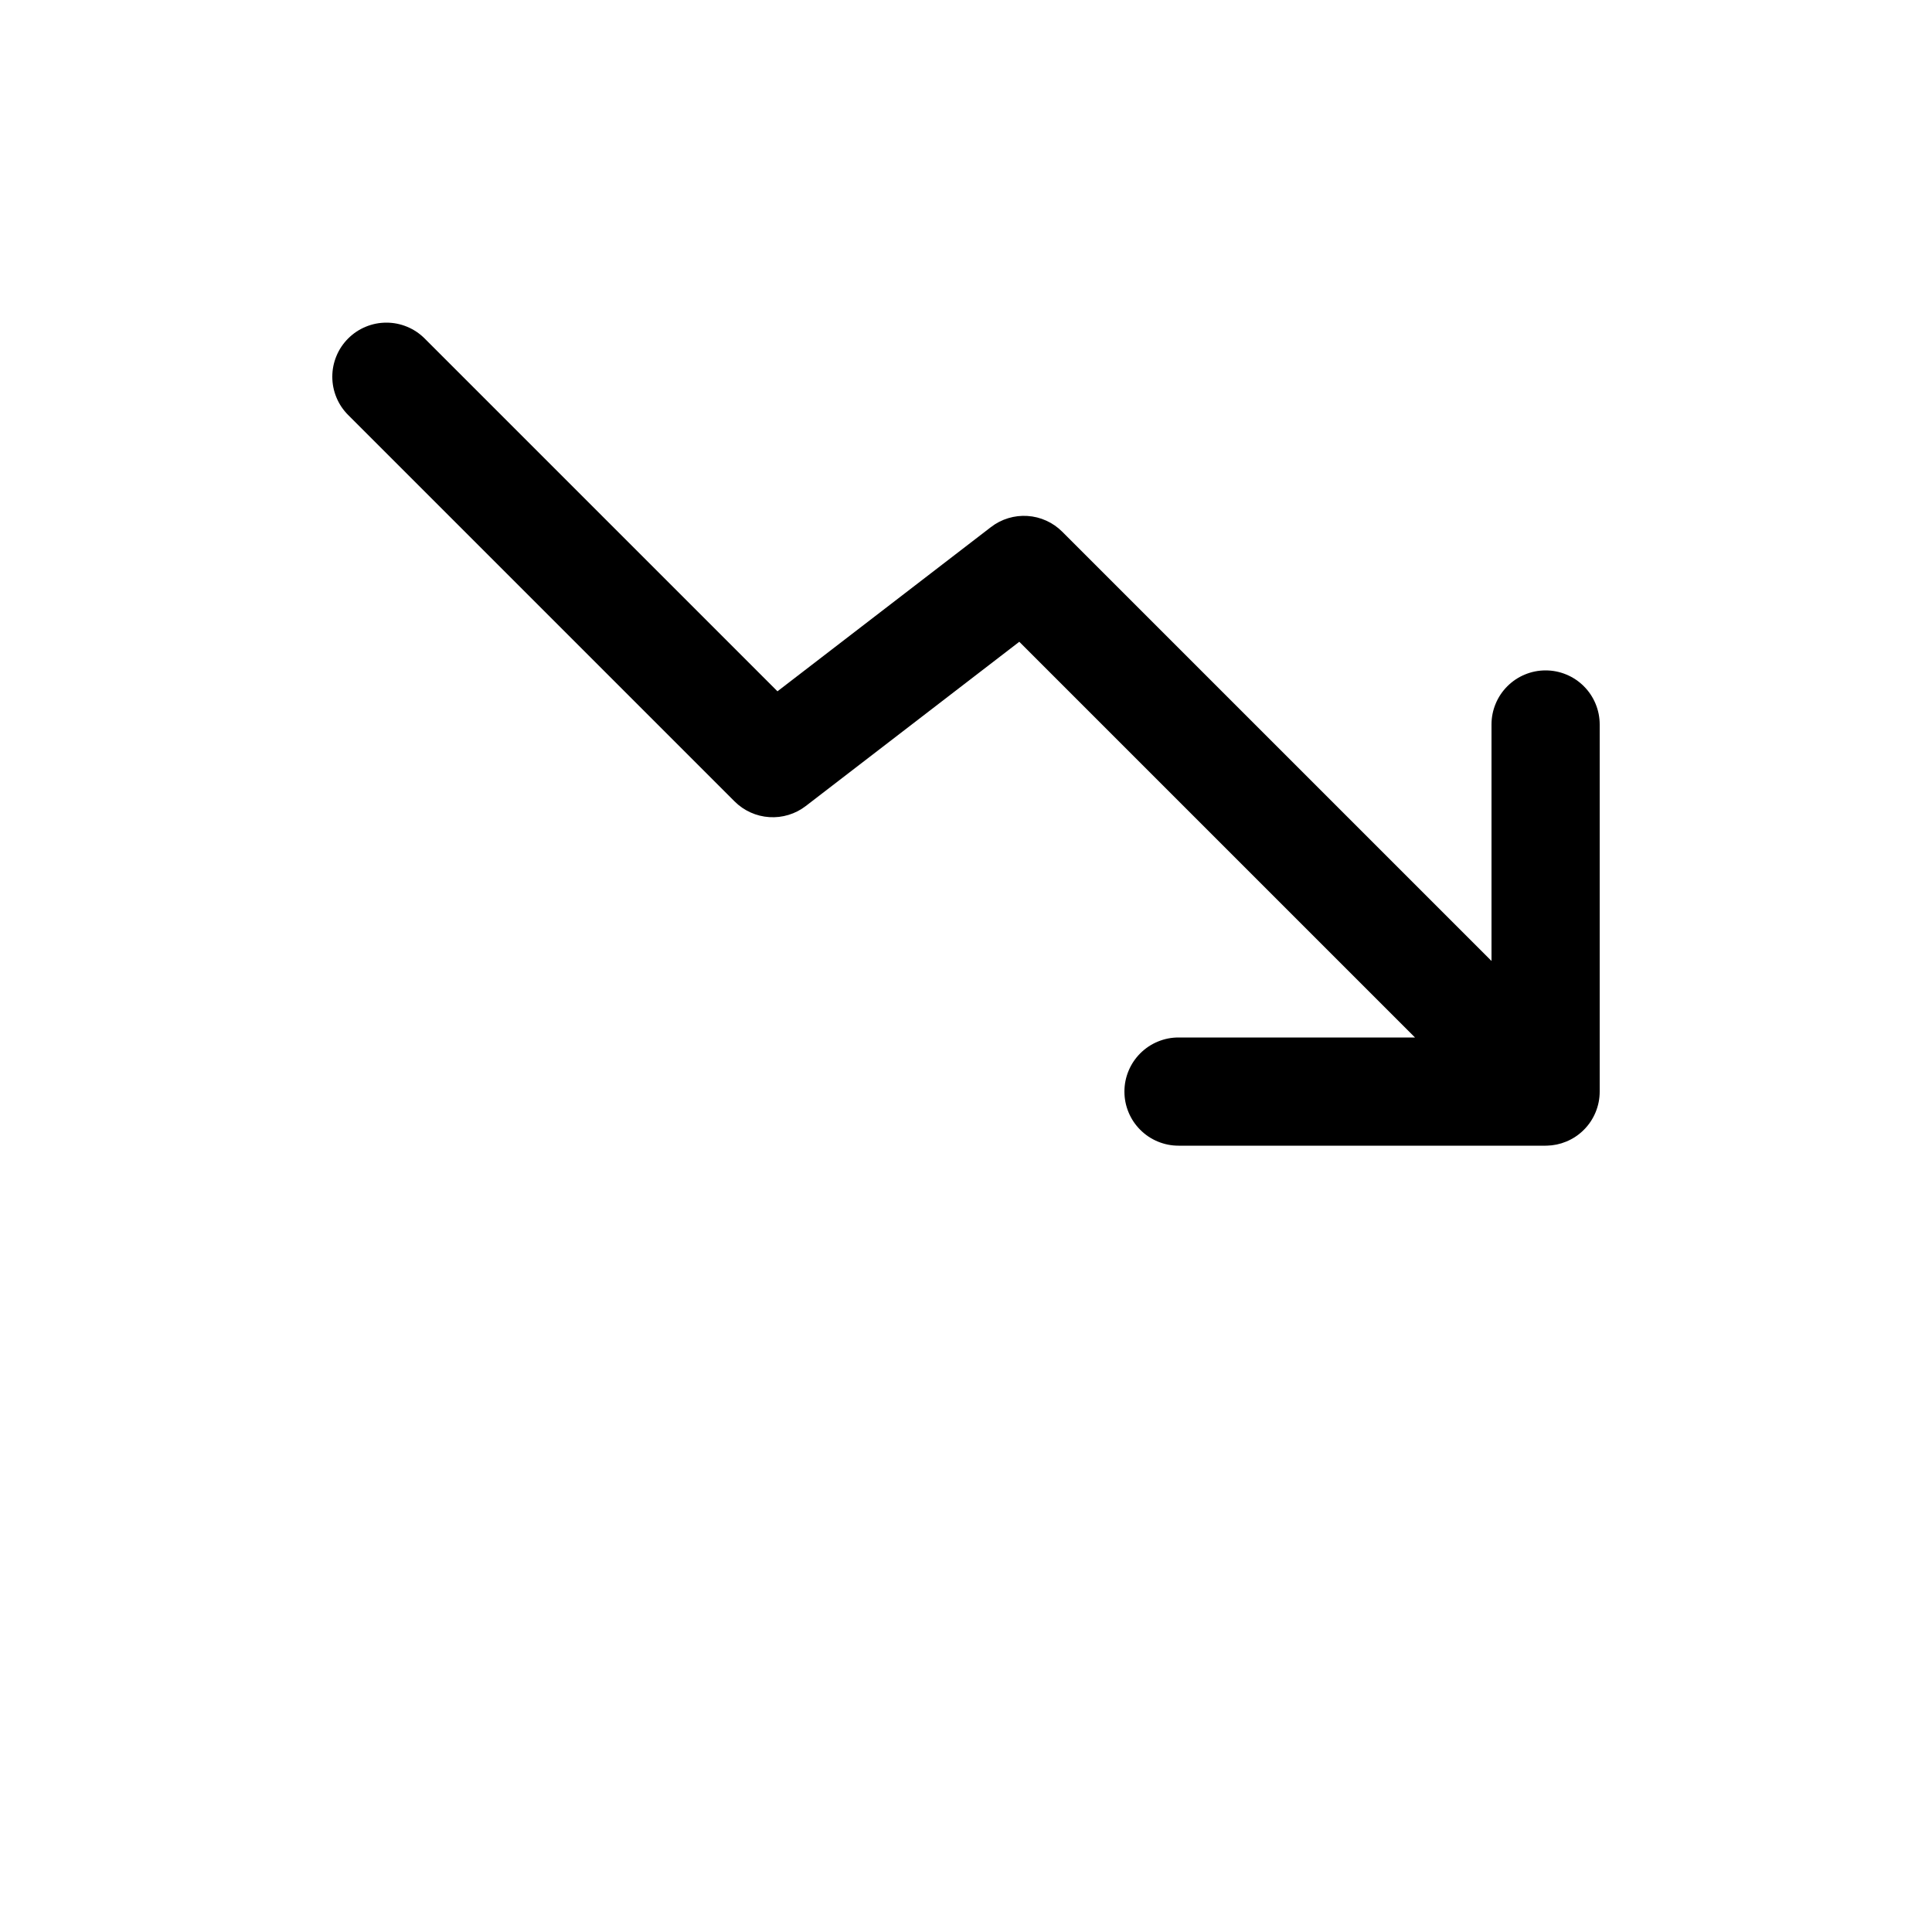
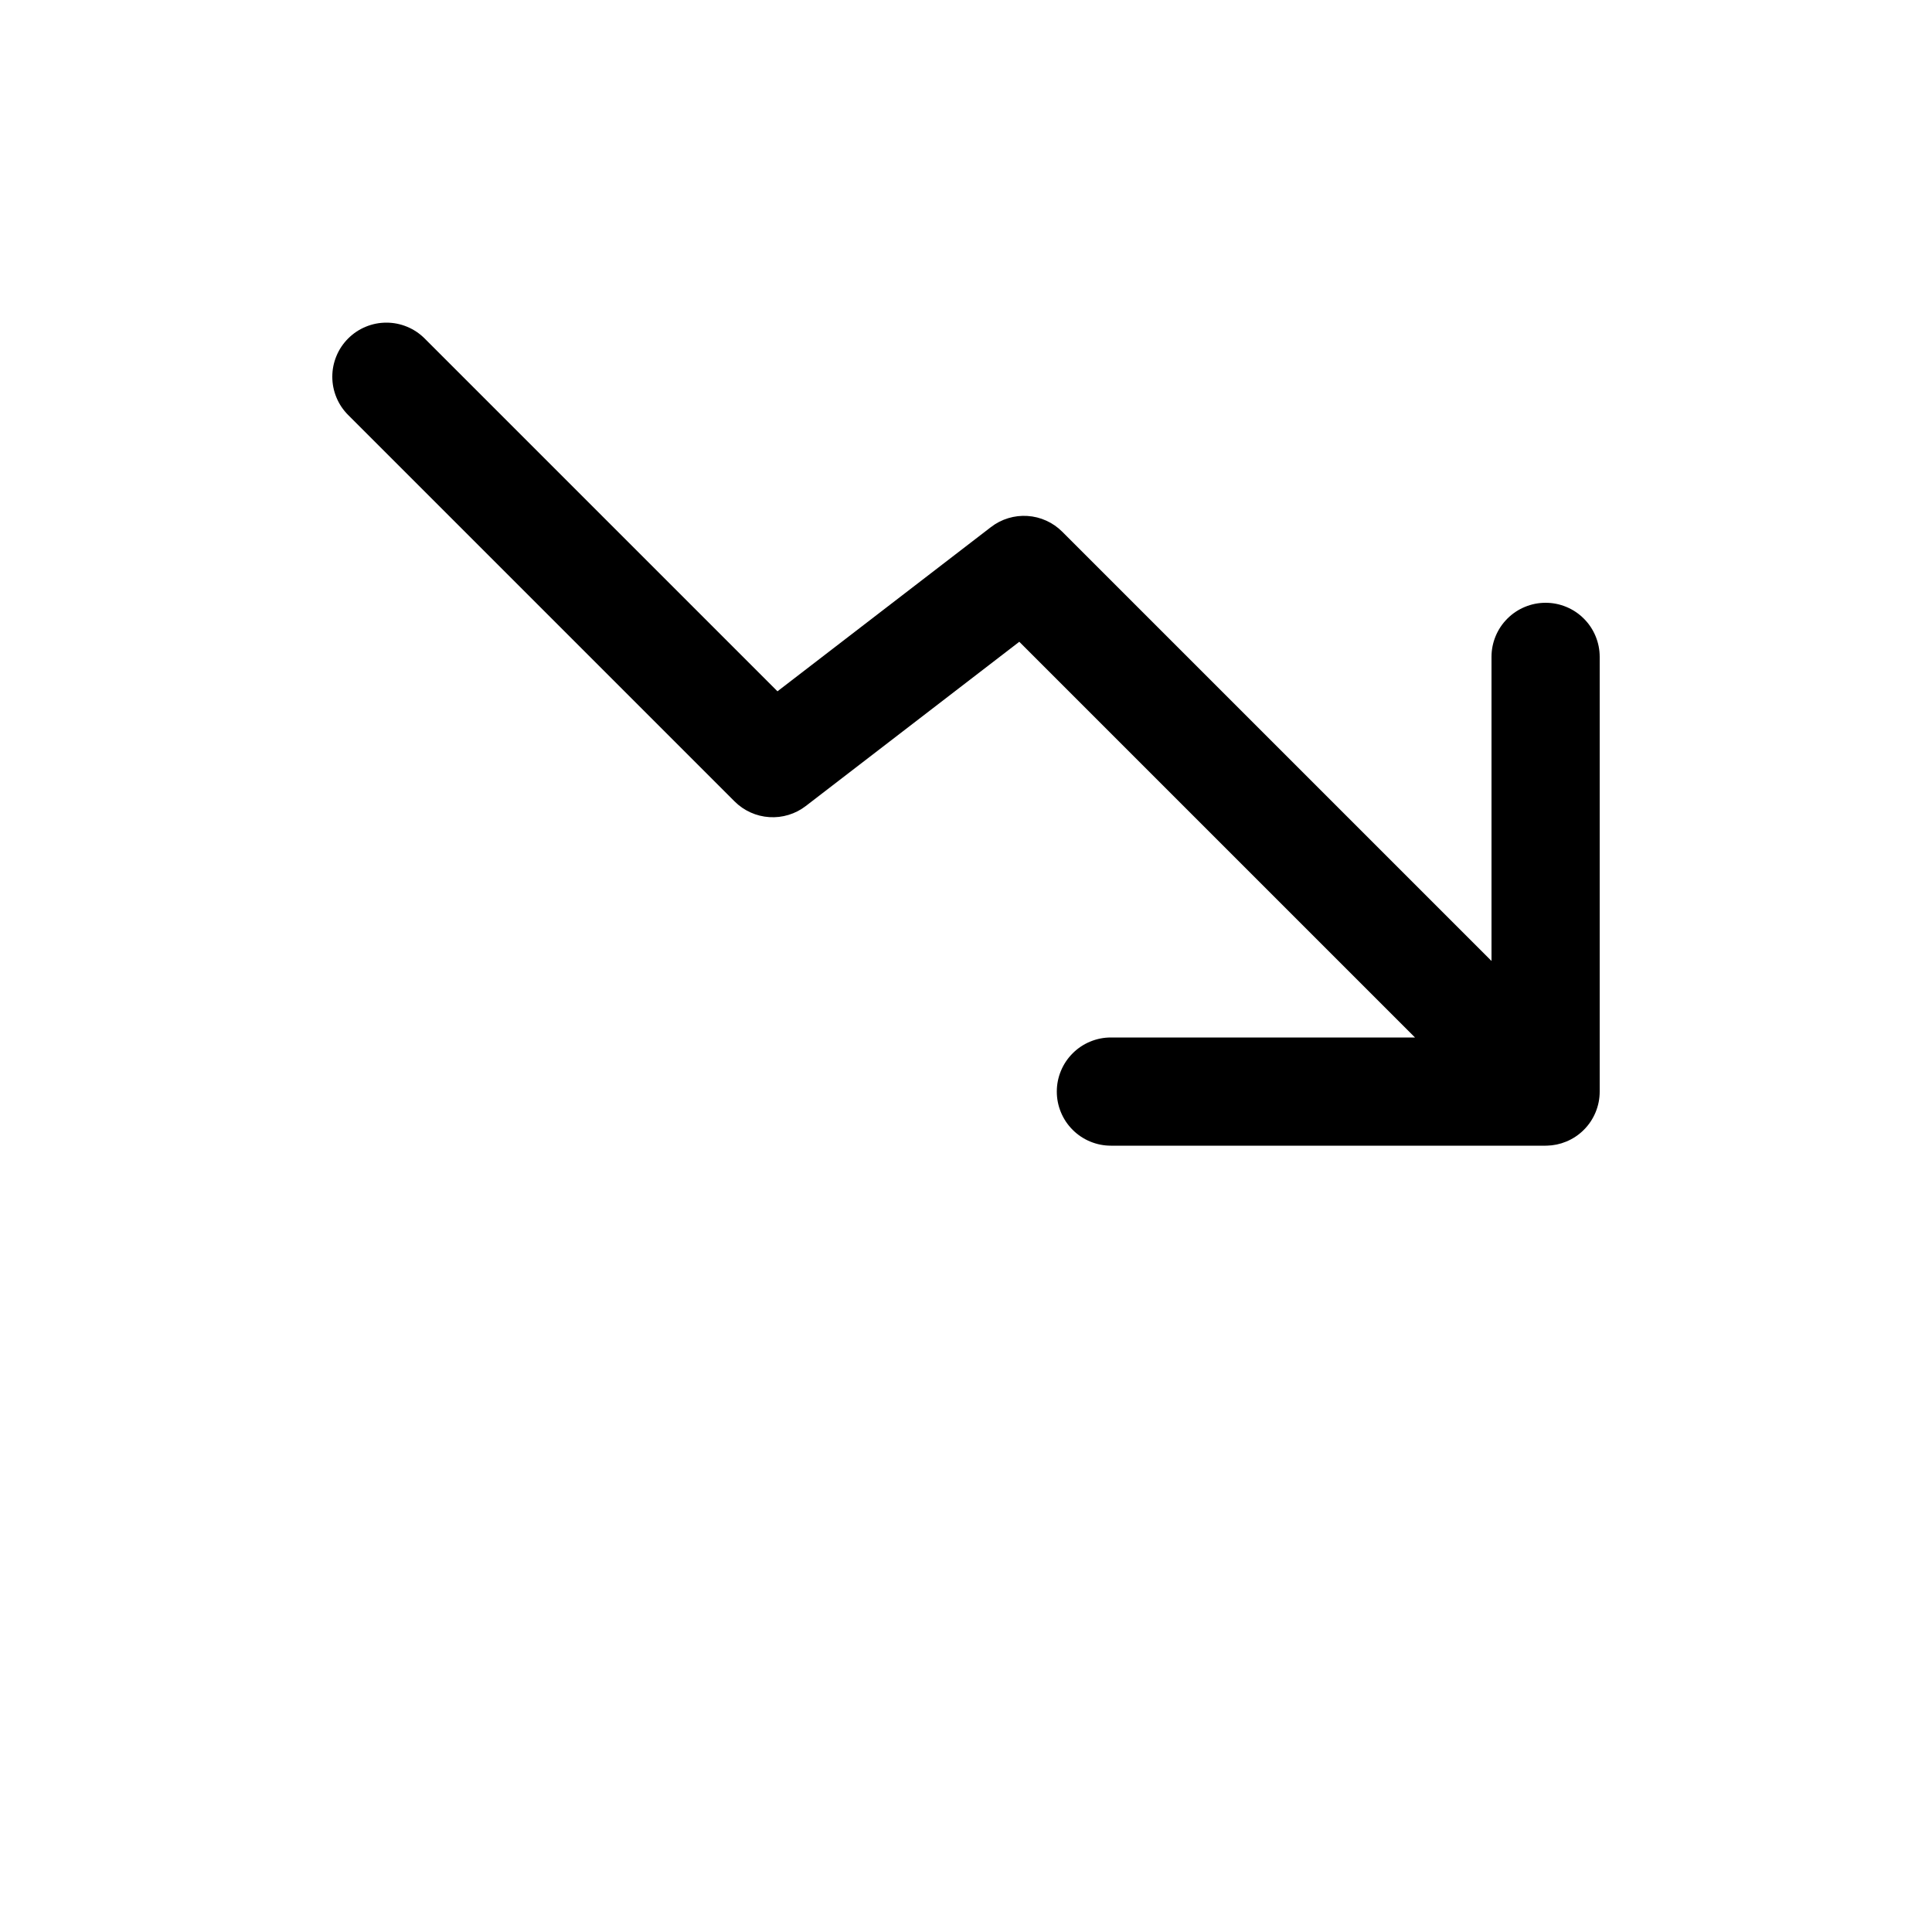
<svg xmlns="http://www.w3.org/2000/svg" viewBox="0 0 1000 1000">
-   <path d="M219.799 175.201 402.415 357.817 512.928 272.807Q516.97 269.698 521.848 268.213Q526.726 266.728 531.815 267.059Q536.903 267.389 541.548 269.492Q546.193 271.595 549.799 275.201L772.0 497.402V375.0Q772 369.43 774.131 364.285Q776.263 359.139 780.201 355.201Q784.139 351.263 789.285 349.131Q794.43 347.0 800 347.0Q805.569 347.0 810.715 349.131Q815.861 351.263 819.799 355.201Q823.737 359.139 825.869 364.285Q828 369.43 828.0 375.0V565.0Q828 570.569 825.869 575.715Q823.737 580.861 819.799 584.799Q815.861 588.737 810.715 590.869Q805.891 592.867 800.694 592.992Q800.349 593.0 800.0 593.0H610.0Q604.43 593.0 599.285 590.869Q594.139 588.737 590.201 584.799Q586.263 580.861 584.131 575.715Q582 570.569 582 565Q582 559.43 584.131 554.285Q586.263 549.139 590.201 545.201Q594.139 541.263 599.285 539.131Q604.43 537.0 610.0 537.0H732.402L527.585 332.183L417.072 417.193Q413.03 420.302 408.152 421.787Q403.274 423.272 398.185 422.941Q393.097 422.611 388.452 420.508Q383.807 418.405 380.201 414.799L180.201 214.799Q176.263 210.861 174.131 205.715Q172 200.57 172 195Q172 189.43 174.131 184.285Q176.263 179.139 180.201 175.201Q184.139 171.263 189.285 169.131Q194.43 167.0 200 167.0Q205.57 167.0 210.715 169.131Q215.861 171.263 219.799 175.201Z" />
+   <path d="M219.799 175.201 402.415 357.817 512.928 272.807Q516.97 269.698 521.848 268.213Q526.726 266.728 531.815 267.059Q536.903 267.389 541.548 269.492Q546.193 271.595 549.799 275.201L772.0 497.402V340.0Q772 334.43 774.131 329.285Q776.263 324.139 780.201 320.201Q784.139 316.263 789.285 314.131Q794.43 312.0 800 312.0Q805.569 312.0 810.715 314.131Q815.861 316.263 819.799 320.201Q823.737 324.139 825.869 329.285Q828 334.43 828.0 340.0V565.0Q828 570.569 825.869 575.715Q823.737 580.861 819.799 584.799Q815.861 588.737 810.715 590.869Q805.891 592.867 800.694 592.992Q800.349 593.0 800.0 593.0H575.0Q569.43 593.0 564.285 590.869Q559.139 588.737 555.201 584.799Q551.263 580.861 549.131 575.715Q547.0 570.569 547.0 565Q547.0 559.43 549.131 554.285Q551.263 549.139 555.201 545.201Q559.139 541.263 564.285 539.131Q569.43 537.0 575.0 537.0H732.402L527.585 332.183L417.072 417.193Q413.03 420.302 408.152 421.787Q403.274 423.272 398.185 422.941Q393.097 422.611 388.452 420.508Q383.807 418.405 380.201 414.799L180.201 214.799Q176.263 210.861 174.131 205.715Q172 200.57 172 195Q172 189.43 174.131 184.285Q176.263 179.139 180.201 175.201Q184.139 171.263 189.285 169.131Q194.43 167.0 200 167.0Q205.57 167.0 210.715 169.131Q215.861 171.263 219.799 175.201Z" />
</svg>
